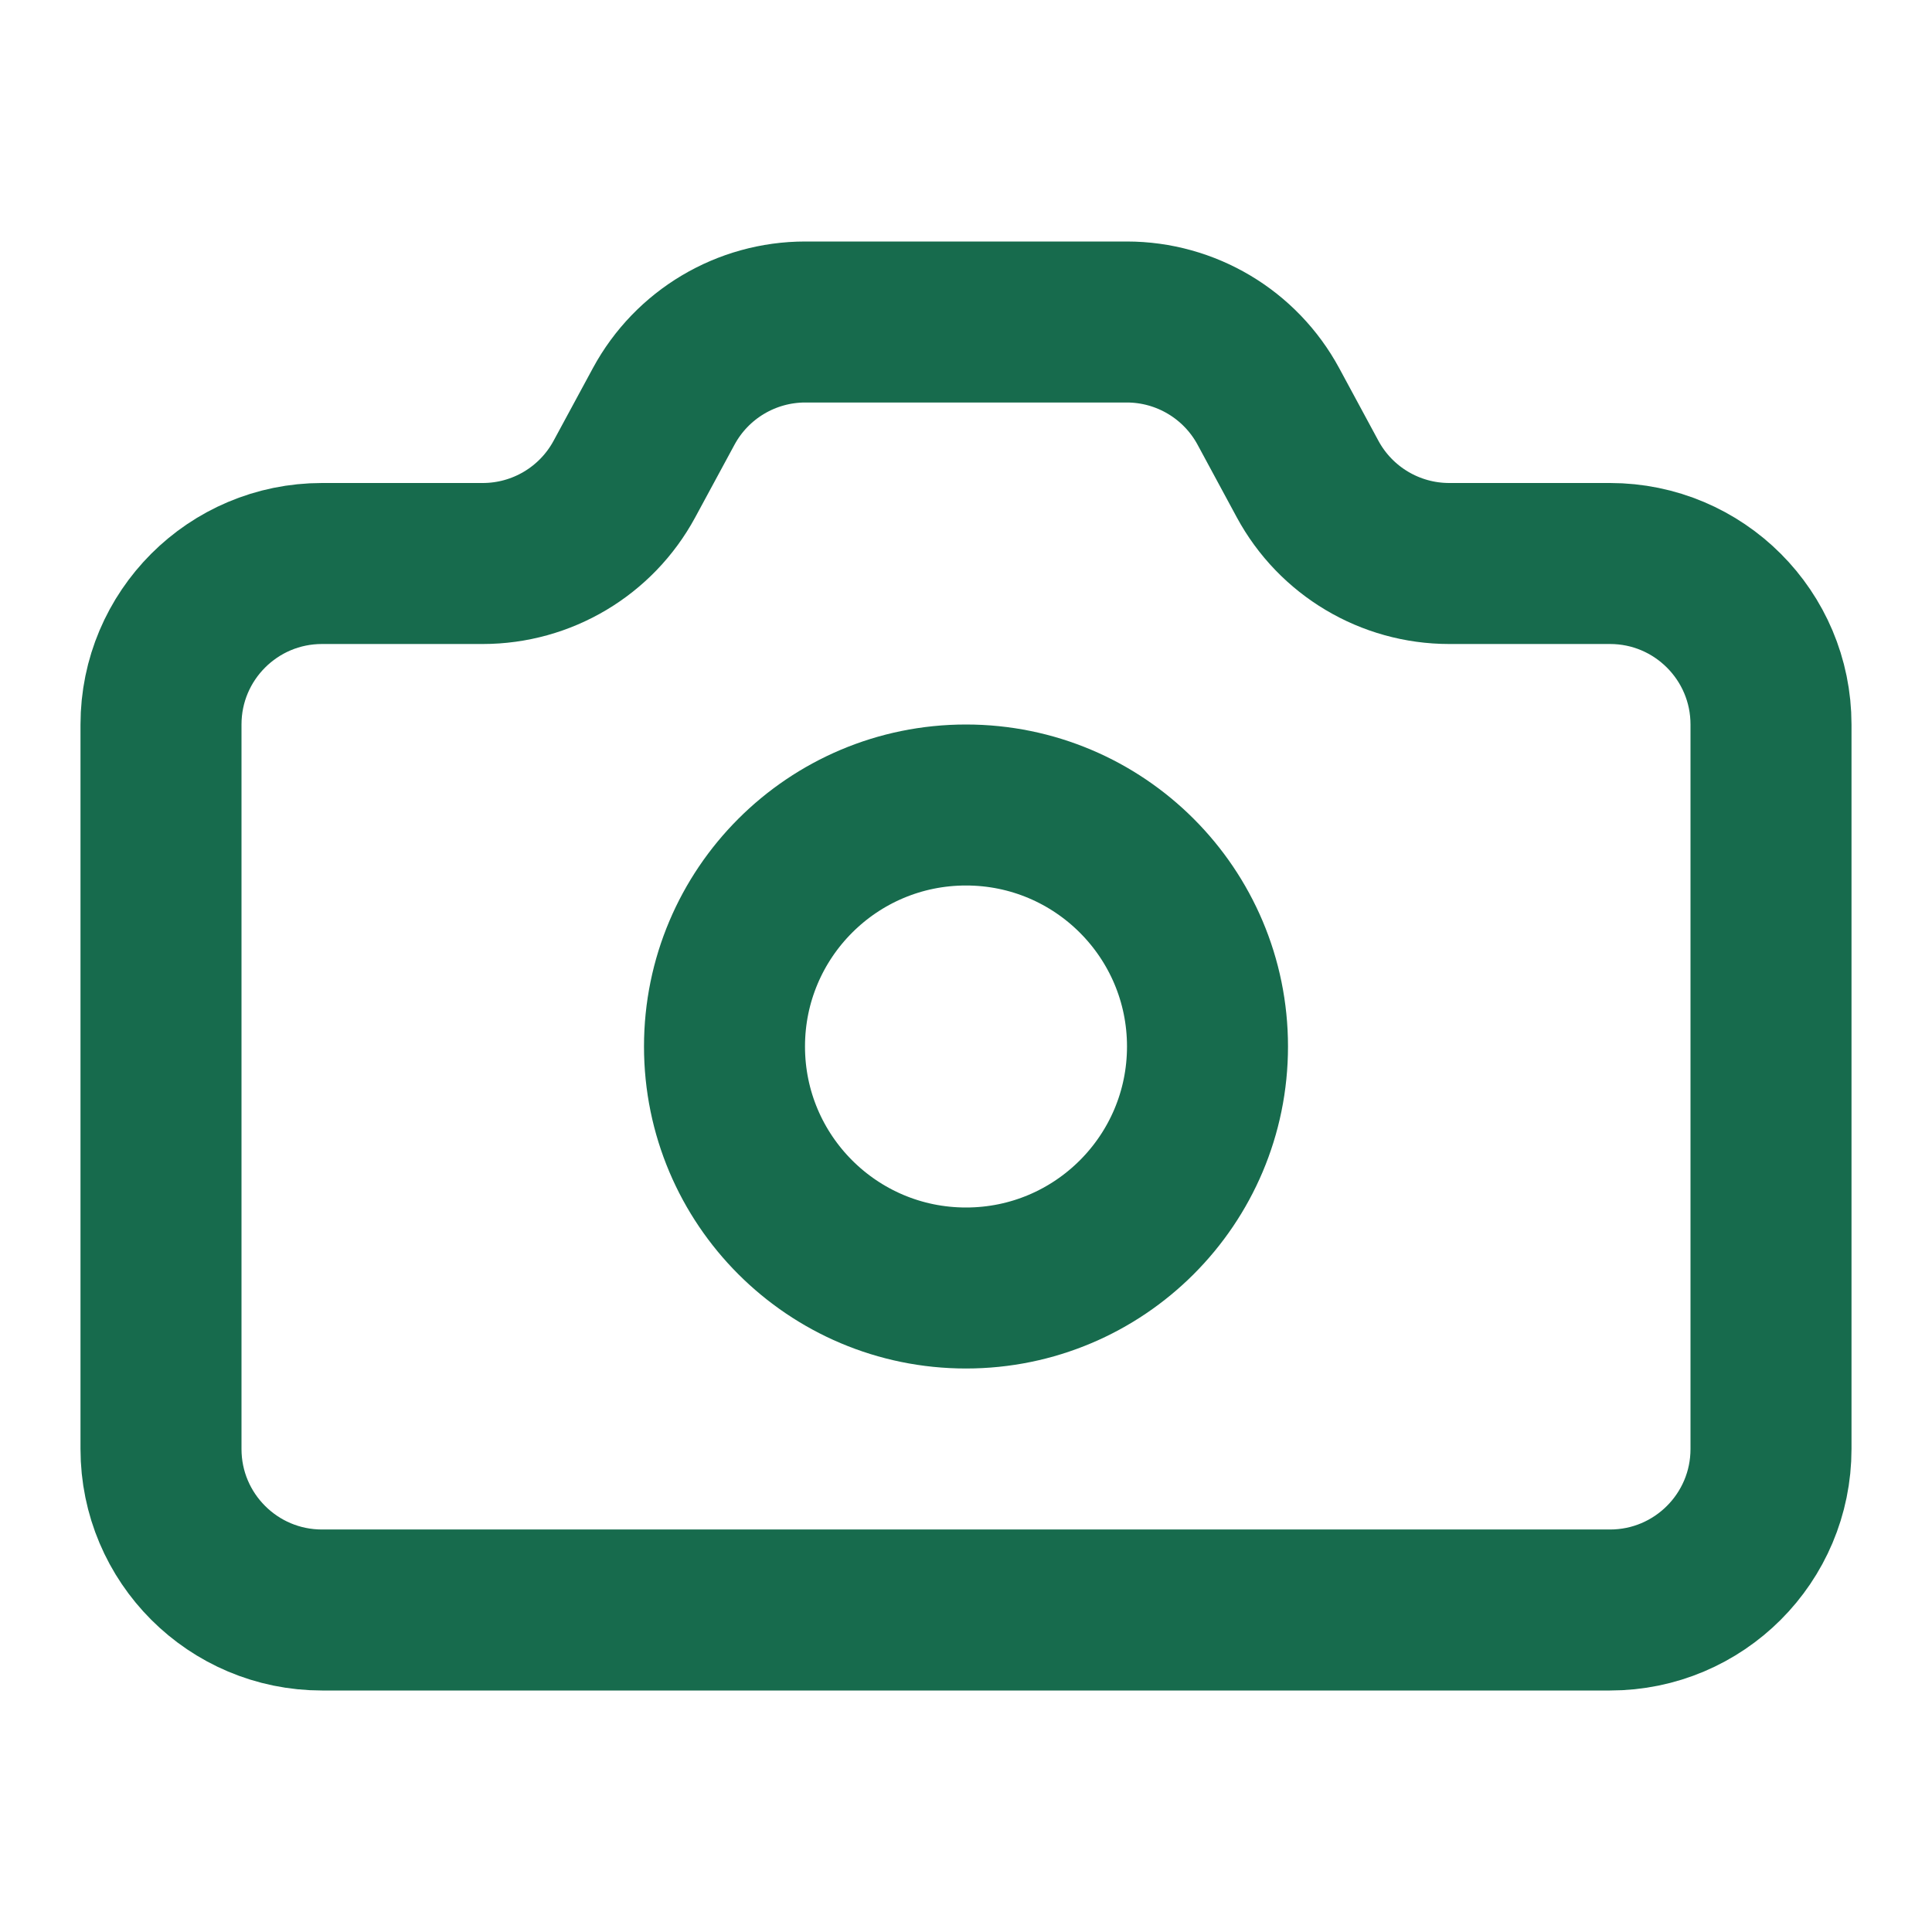
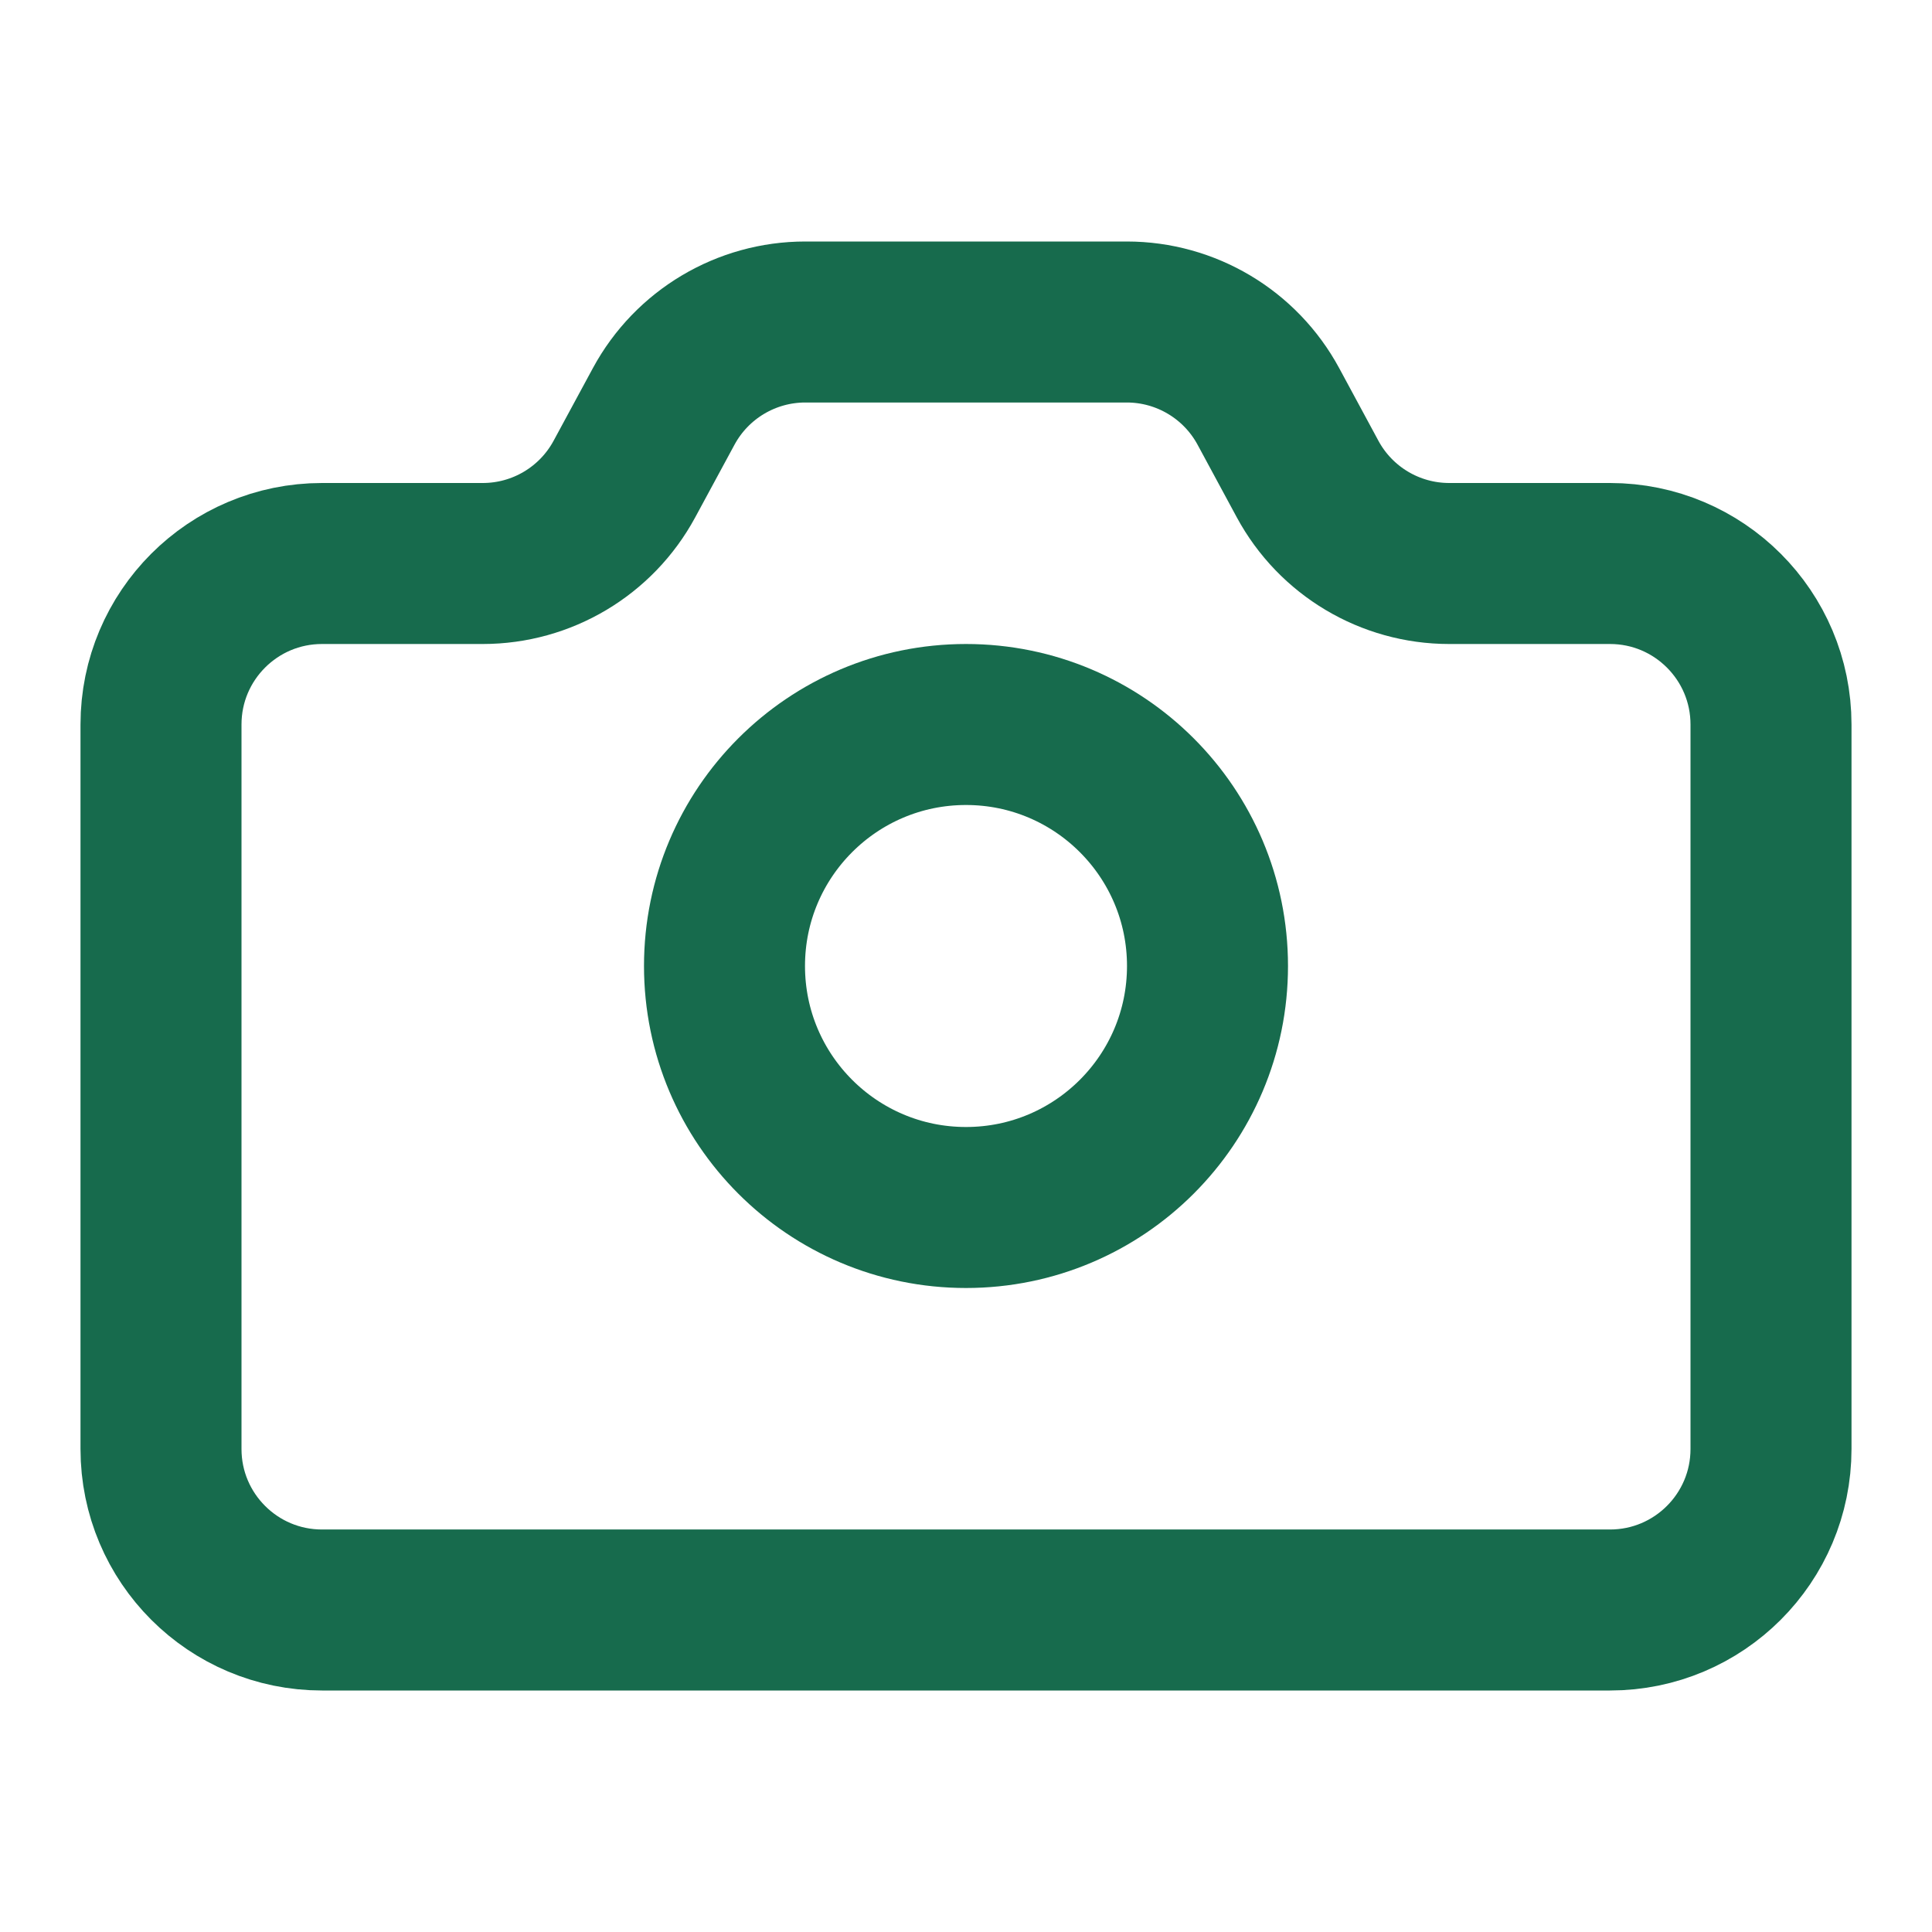
<svg xmlns="http://www.w3.org/2000/svg" class="lucide lucide-camera" width="24" height="24" viewBox="0 0 24 24" fill="none" stroke="#176B4D" stroke-width="2" stroke-linecap="round" stroke-linejoin="round">
  <path d="M13.997 4a2 2 0 0 1 1.76 1.05l.486.9A2 2 0 0 0 18.003 7H20a2 2 0 0 1 2 2v9a2 2 0 0 1-2 2H4a2 2 0 0 1-2-2V9a2 2 0 0 1 2-2h1.997a2 2 0 0 0 1.759-1.048l.489-.904A2 2 0 0 1 10.004 4z" />
-   <circle cx="12" cy="13" r="3" />
+   <circle cx="12" cy="12" r="3" />
</svg>
